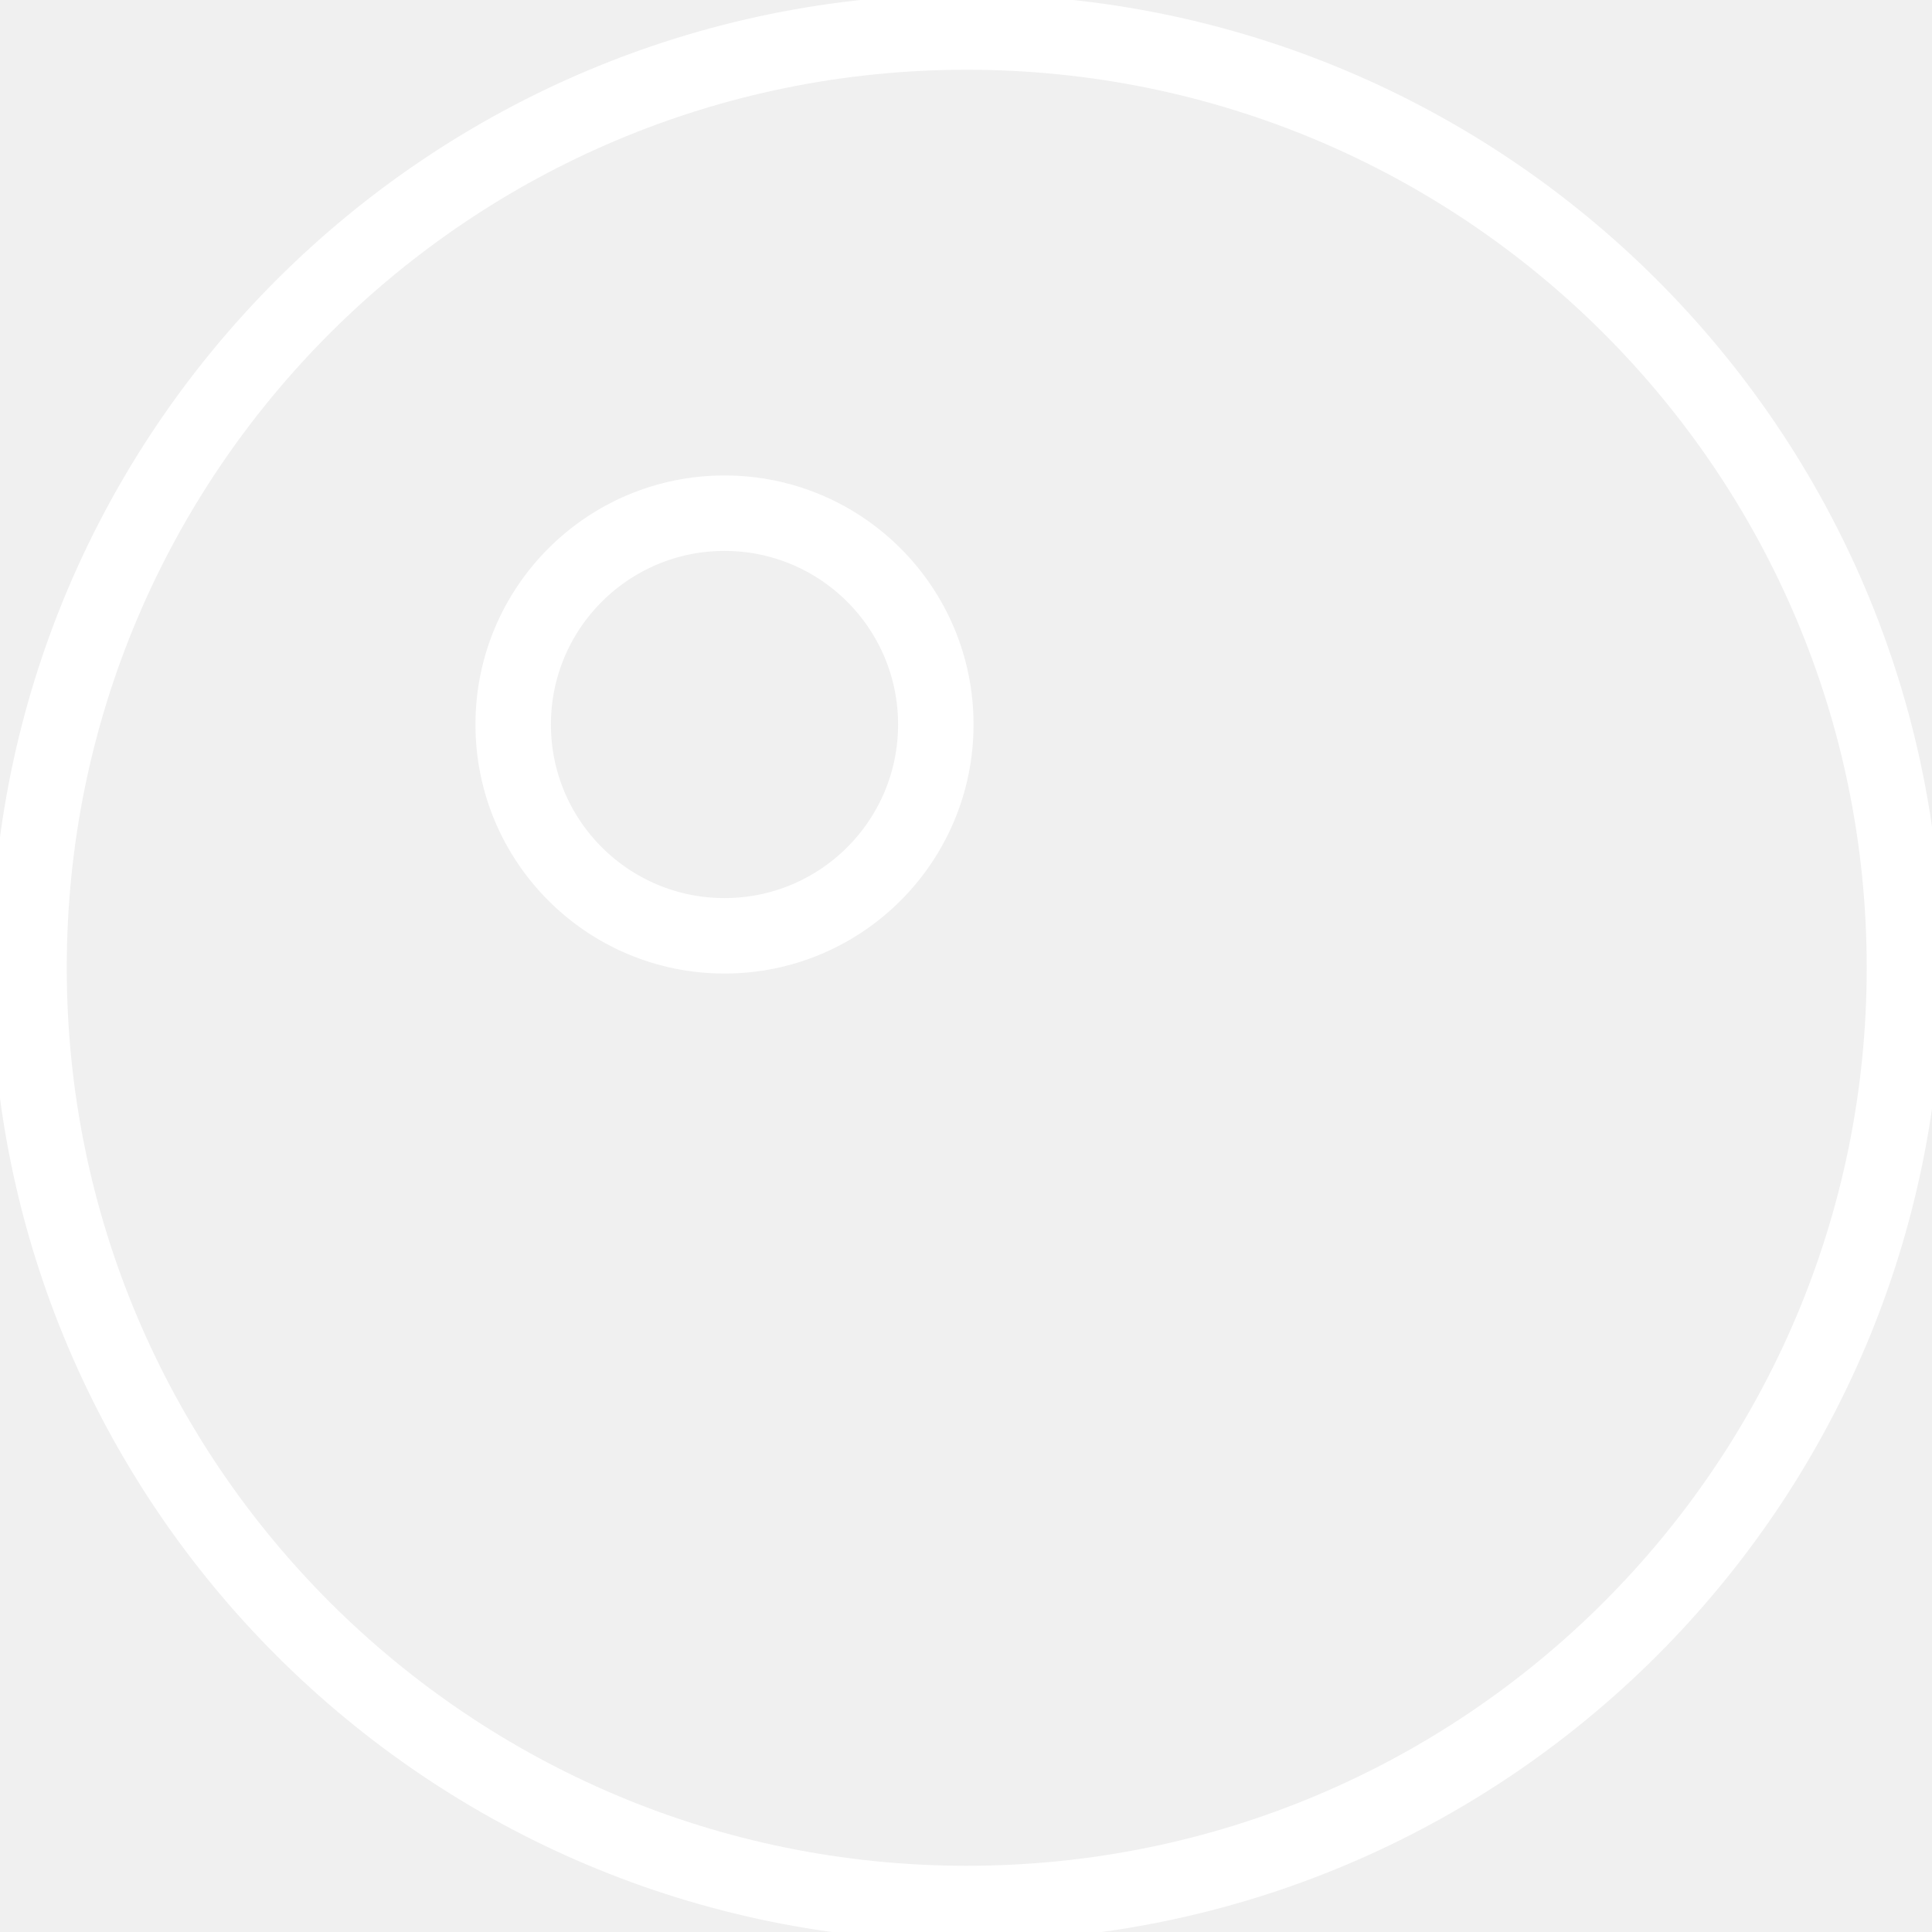
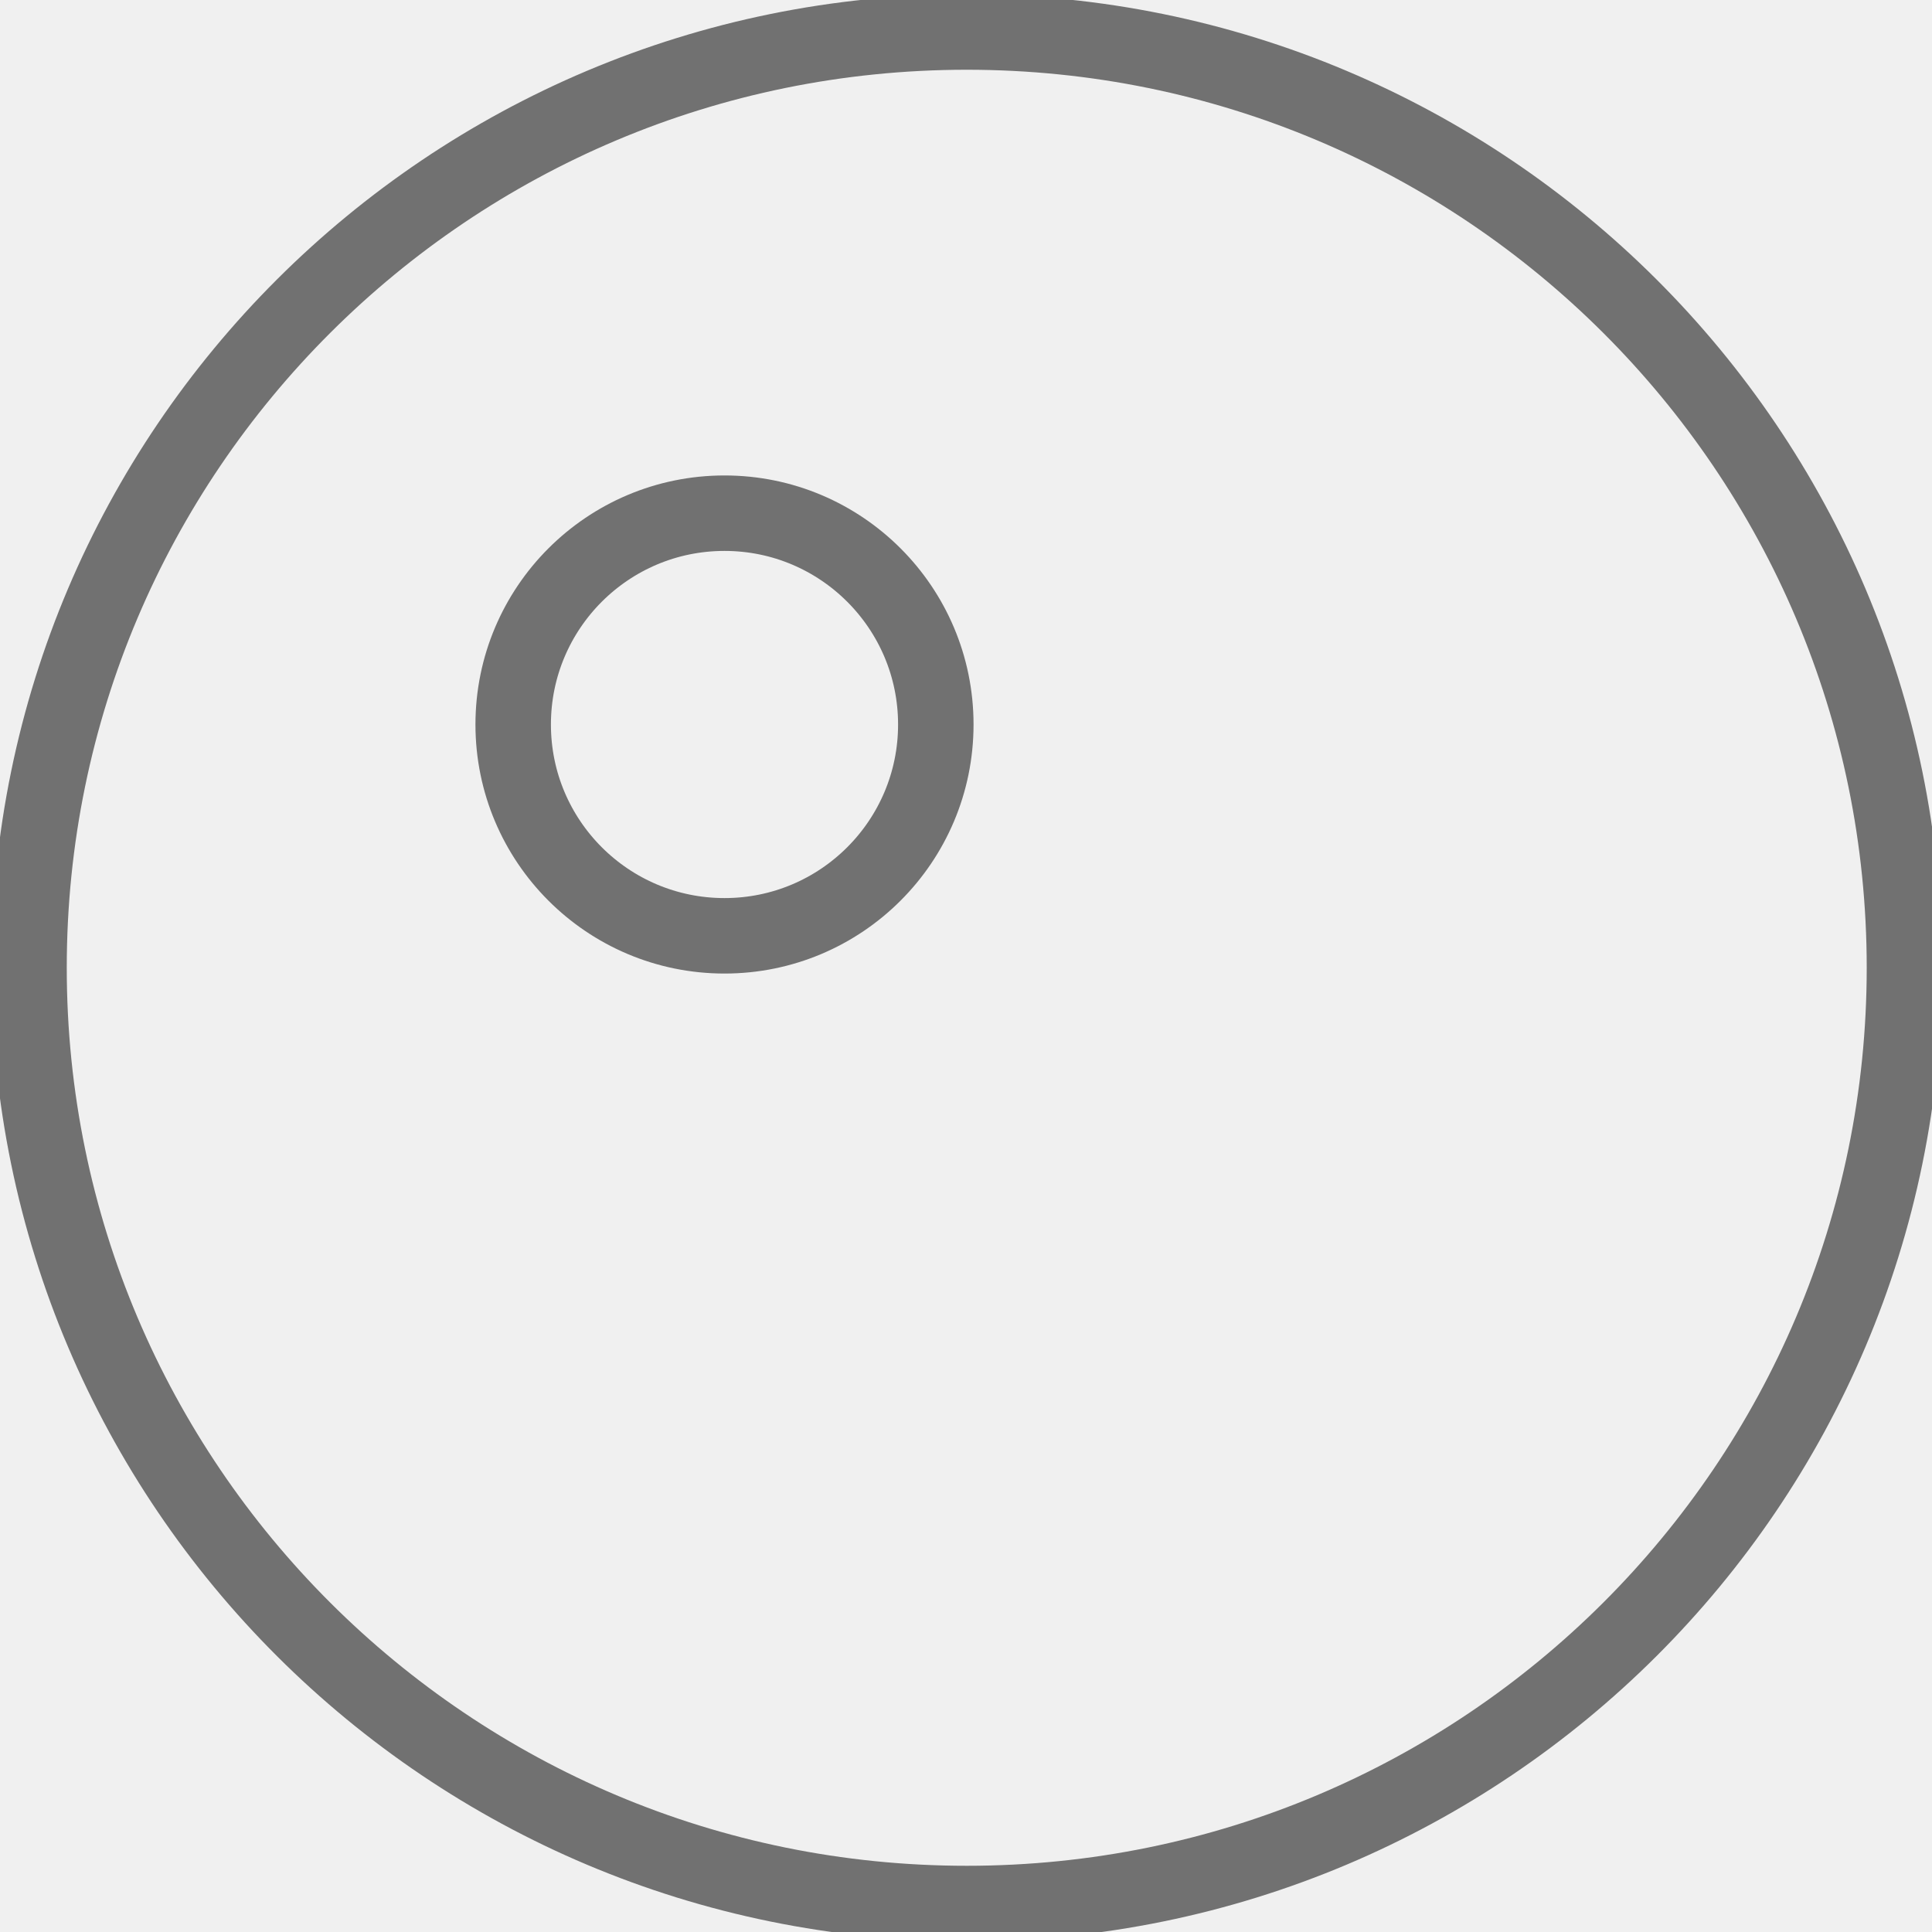
<svg xmlns="http://www.w3.org/2000/svg" width="128" height="128">
  <g>
    <rect fill="none" id="canvas_background" height="130" width="130" y="-1" x="-1" />
    <g display="none" overflow="visible" y="0" x="0" height="100%" width="100%" id="canvasGrid">
      <rect fill="url(#gridpattern)" stroke-width="0" y="0" x="0" height="100%" width="100%" />
    </g>
  </g>
  <g>
-     <ellipse stroke="#FFF" ry="61.996" rx="62.126" id="svg_1" cy="64.117" cx="64.049" stroke-width="5" fill="none" />
-     <ellipse ry="14" rx="14" id="svg_3" cy="48" cx="48" stroke-width="5" stroke="#FFF" fill="none" />
+     <ellipse stroke="#717171" ry="61.996" rx="62.126" id="svg_1" cy="64.117" cx="64.049" stroke-width="5" fill="none" />
+     <ellipse ry="14" rx="14" id="svg_3" cy="48" cx="48" stroke-width="5" stroke="#717171" fill="none" />
  </g>
</svg>
